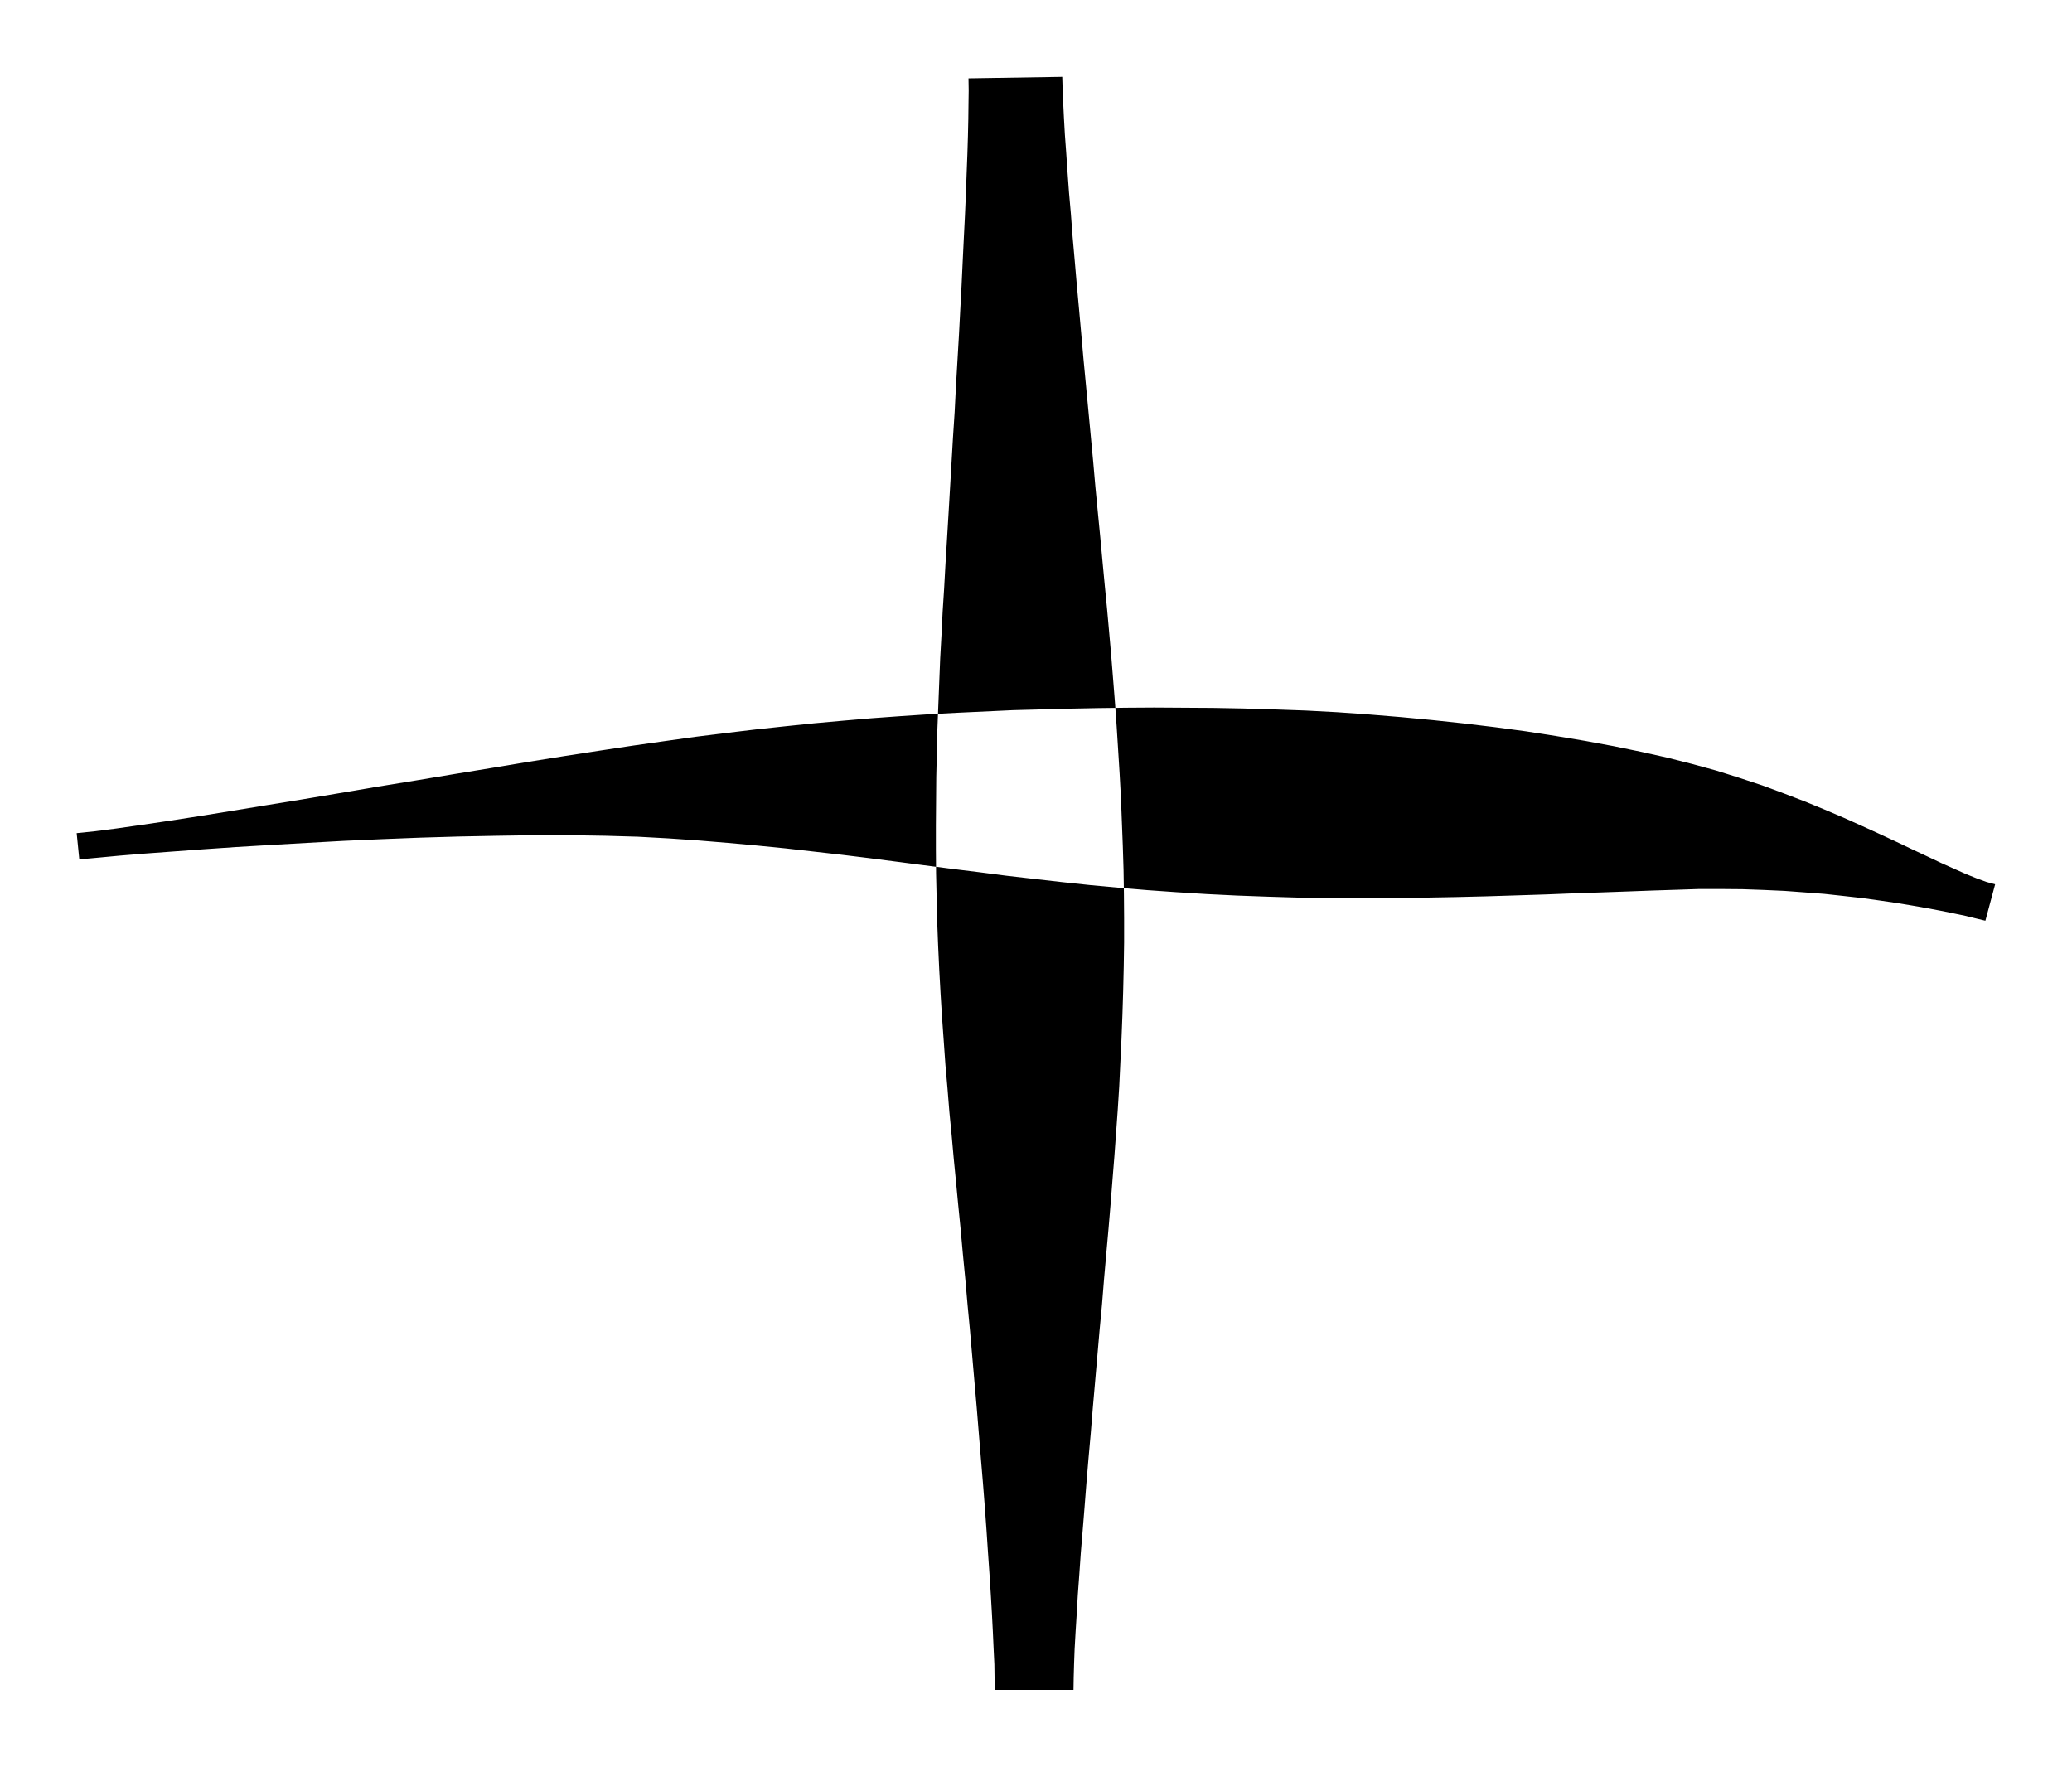
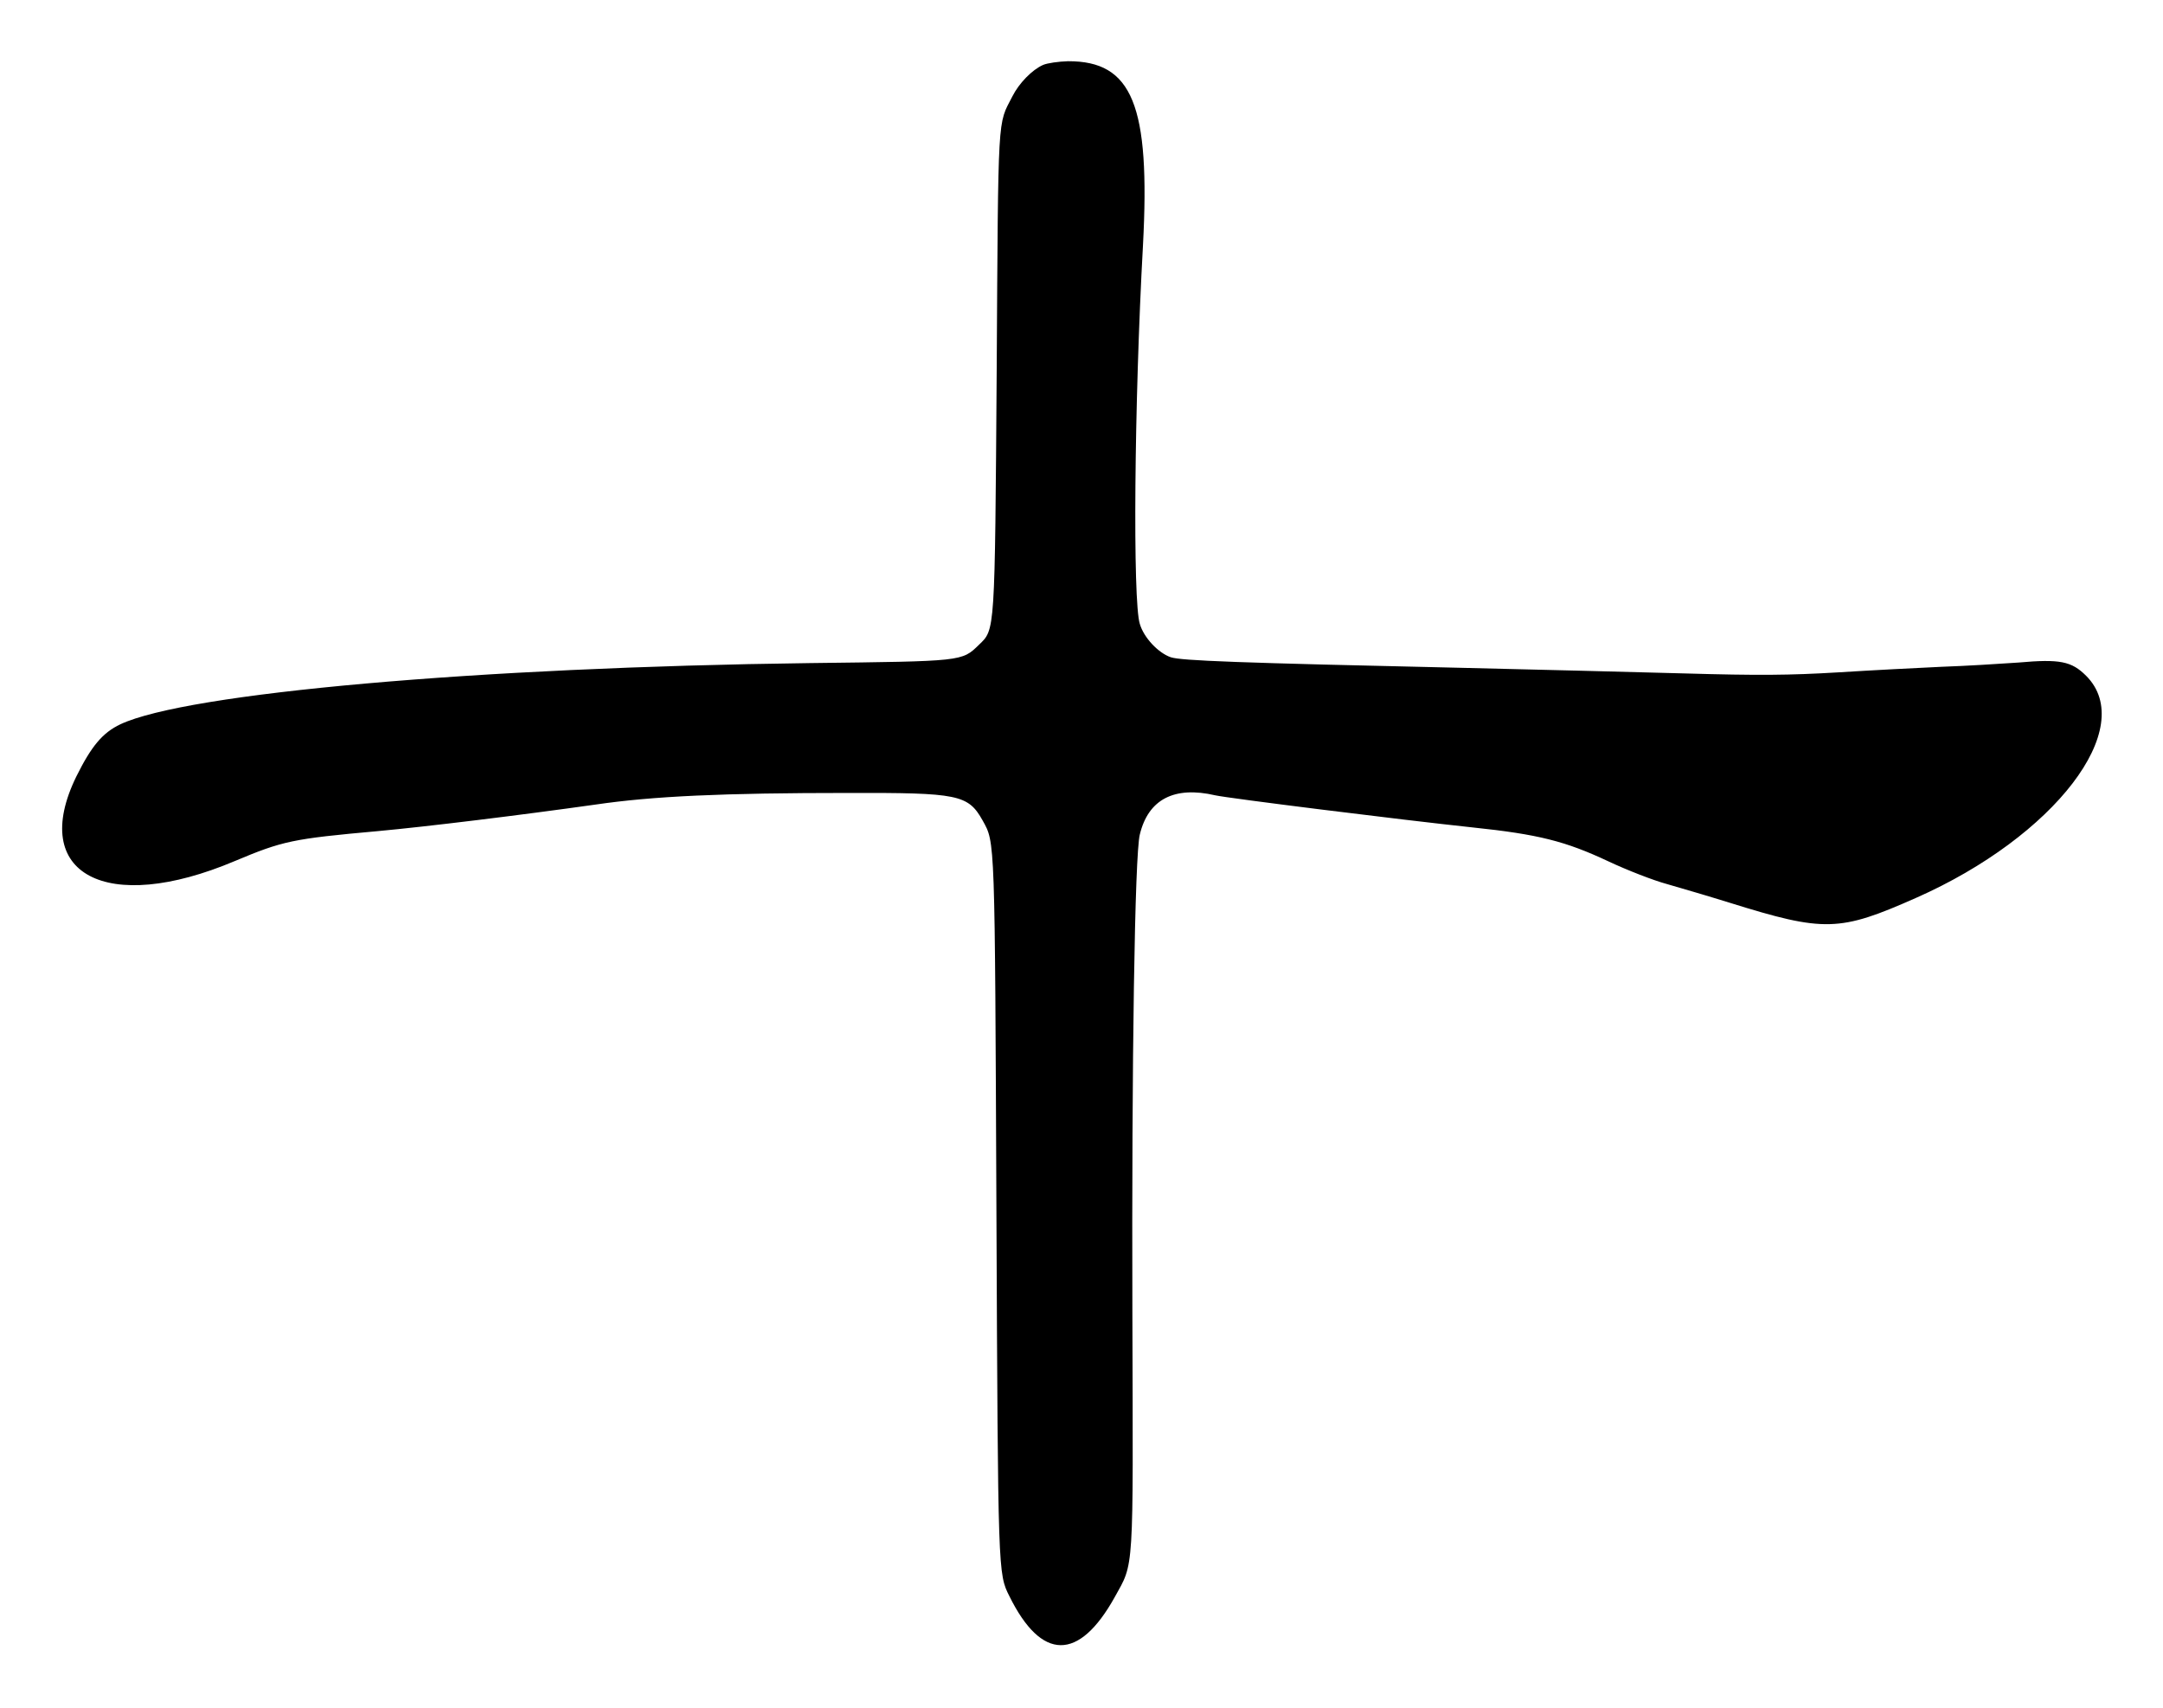
- <svg xmlns="http://www.w3.org/2000/svg" viewBox="9.84 7.86 110.52 94.23">
-   <path d="M14.07 53.70L15.05 53.61L16.22 53.50L17.56 53.39L19.06 53.28L20.69 53.16L22.44 53.04L24.29 52.93L26.21 52.82L28.20 52.71L30.22 52.62L32.27 52.54L34.31 52.48L36.34 52.44L38.33 52.41L40.26 52.41L42.12 52.44L43.87 52.49L45.51 52.58L47.10 52.69L48.67 52.82L50.21 52.96L51.72 53.11L53.22 53.28L54.71 53.45L56.18 53.63L57.65 53.82L59.11 54.01L60.58 54.20L62.04 54.38L63.51 54.57L64.99 54.74L66.48 54.91L67.98 55.07L69.50 55.21L71.04 55.34L72.60 55.45L74.20 55.55L75.83 55.63L77.48 55.69L79.14 55.74L80.82 55.76L82.51 55.77L84.19 55.76L85.86 55.74L87.51 55.71L89.14 55.67L90.74 55.62L92.30 55.57L93.81 55.51L95.28 55.46L96.68 55.41L98.02 55.36L99.28 55.32L100.47 55.28L101.63 55.28L102.78 55.29L103.91 55.33L105.02 55.38L106.10 55.46L107.15 55.54L108.16 55.65L109.14 55.76L110.08 55.89L110.97 56.02L111.82 56.16L112.62 56.30L113.36 56.44L114.05 56.58L114.67 56.71L115.24 56.85L115.74 56.97L116.26 55.03L115.79 54.90L115.27 54.71L114.70 54.48L114.07 54.20L113.38 53.89L112.64 53.54L111.85 53.17L111.01 52.77L110.13 52.36L109.19 51.93L108.21 51.49L107.18 51.05L106.11 50.61L104.99 50.18L103.83 49.75L102.62 49.35L101.38 48.96L100.10 48.61L98.76 48.27L97.37 47.96L95.91 47.66L94.40 47.38L92.84 47.12L91.24 46.87L89.60 46.65L87.94 46.45L86.26 46.27L84.57 46.11L82.87 45.97L81.18 45.85L79.49 45.76L77.81 45.70L76.16 45.65L74.54 45.62L72.96 45.61L71.41 45.60L69.89 45.61L68.38 45.63L66.87 45.66L65.37 45.70L63.88 45.74L62.38 45.81L60.88 45.88L59.37 45.96L57.86 46.06L56.34 46.17L54.82 46.30L53.27 46.44L51.72 46.60L50.14 46.77L48.55 46.96L46.94 47.16L45.30 47.39L43.61 47.63L41.82 47.90L39.94 48.19L38.00 48.50L36.02 48.83L34.00 49.16L31.96 49.50L29.93 49.83L27.93 50.17L25.96 50.50L24.05 50.81L22.22 51.11L20.49 51.39L18.88 51.64L17.39 51.86L16.06 52.05L14.90 52.20L13.93 52.30ZM61.50 12.04L61.51 12.68L61.50 13.41L61.49 14.23L61.47 15.12L61.44 16.09L61.40 17.12L61.36 18.22L61.31 19.37L61.25 20.57L61.19 21.81L61.13 23.09L61.06 24.40L60.99 25.74L60.91 27.10L60.83 28.47L60.76 29.85L60.67 31.23L60.59 32.61L60.51 33.98L60.43 35.34L60.35 36.67L60.27 37.98L60.20 39.25L60.12 40.49L60.06 41.72L59.99 42.97L59.94 44.23L59.89 45.49L59.84 46.76L59.81 48.03L59.78 49.31L59.77 50.59L59.76 51.88L59.76 53.16L59.77 54.45L59.80 55.74L59.83 57.02L59.88 58.31L59.94 59.59L60.01 60.86L60.09 62.14L60.18 63.40L60.27 64.67L60.38 65.92L60.48 67.17L60.60 68.40L60.71 69.63L60.83 70.86L60.95 72.12L61.08 73.42L61.20 74.75L61.33 76.09L61.45 77.46L61.58 78.83L61.70 80.21L61.82 81.59L61.94 82.96L62.05 84.31L62.16 85.65L62.27 86.96L62.37 88.24L62.46 89.48L62.54 90.68L62.62 91.83L62.69 92.92L62.75 93.95L62.80 94.92L62.84 95.81L62.88 96.63L62.89 97.36L62.90 98.00L67.10 98.00L67.11 97.36L67.13 96.64L67.16 95.82L67.21 94.93L67.27 93.97L67.33 92.93L67.41 91.84L67.49 90.69L67.59 89.49L67.69 88.25L67.79 86.97L67.90 85.66L68.02 84.32L68.13 82.96L68.25 81.59L68.37 80.21L68.49 78.83L68.62 77.45L68.73 76.08L68.85 74.72L68.97 73.38L69.08 72.07L69.18 70.79L69.28 69.55L69.37 68.31L69.46 67.06L69.54 65.80L69.60 64.54L69.66 63.27L69.71 61.99L69.75 60.71L69.78 59.42L69.80 58.13L69.80 56.84L69.79 55.55L69.77 54.26L69.73 52.97L69.68 51.69L69.63 50.40L69.56 49.12L69.48 47.84L69.40 46.57L69.31 45.31L69.21 44.05L69.11 42.80L69.00 41.56L68.89 40.33L68.77 39.10L68.65 37.83L68.53 36.53L68.40 35.20L68.27 33.85L68.15 32.48L68.02 31.10L67.89 29.72L67.76 28.35L67.63 26.98L67.51 25.62L67.39 24.29L67.27 22.98L67.16 21.70L67.05 20.46L66.96 19.26L66.86 18.12L66.78 17.02L66.71 15.99L66.64 15.03L66.59 14.14L66.55 13.32L66.52 12.59L66.50 11.96Z" fill="#000000" fill-rule="evenodd" />
+ <svg xmlns="http://www.w3.org/2000/svg" viewBox="125.90 134.90 816.20 644.20">
+   <g transform="translate(0,832) scale(0.1,-0.1)" fill="#000000" stroke="none">
+     <path d="M5195 6726 c-41 -18 -91 -69 -116 -119 -56 -109 -53 -49 -59 -1032 -7 -999 -6 -978 -67 -1037 -65 -63 -58 -62 -638 -69 -1255 -16 -2351 -113 -2602 -231 -67 -32 -109 -82 -166 -197 -180 -368 113 -524 598 -319 181 76 217 84 540 113 185 17 536 60 820 100 218 32 483 44 955 44 416 1 452 -6 507 -104 47 -85 46 -55 52 -1486 6 -1356 6 -1356 49 -1441 121 -245 262 -246 397 -4 74 134 70 78 67 1066 -3 960 9 1736 28 1812 32 133 130 184 285 148 49 -11 698 -92 970 -121 249 -26 351 -52 513 -128 70 -33 170 -72 222 -86 52 -15 158 -46 235 -70 359 -112 415 -110 704 18 523 231 838 642 642 838 -55 55 -99 64 -256 50 -71 -5 -202 -13 -290 -16 -88 -4 -263 -13 -390 -21 -183 -11 -302 -12 -580 -4 -192 5 -568 15 -835 21 -854 19 -1063 27 -1103 40 -47 16 -102 74 -117 126 -27 86 -21 833 12 1429 28 528 -40 695 -283 694 -35 -1 -78 -7 -94 -14z" />
+   </g>
</svg>
